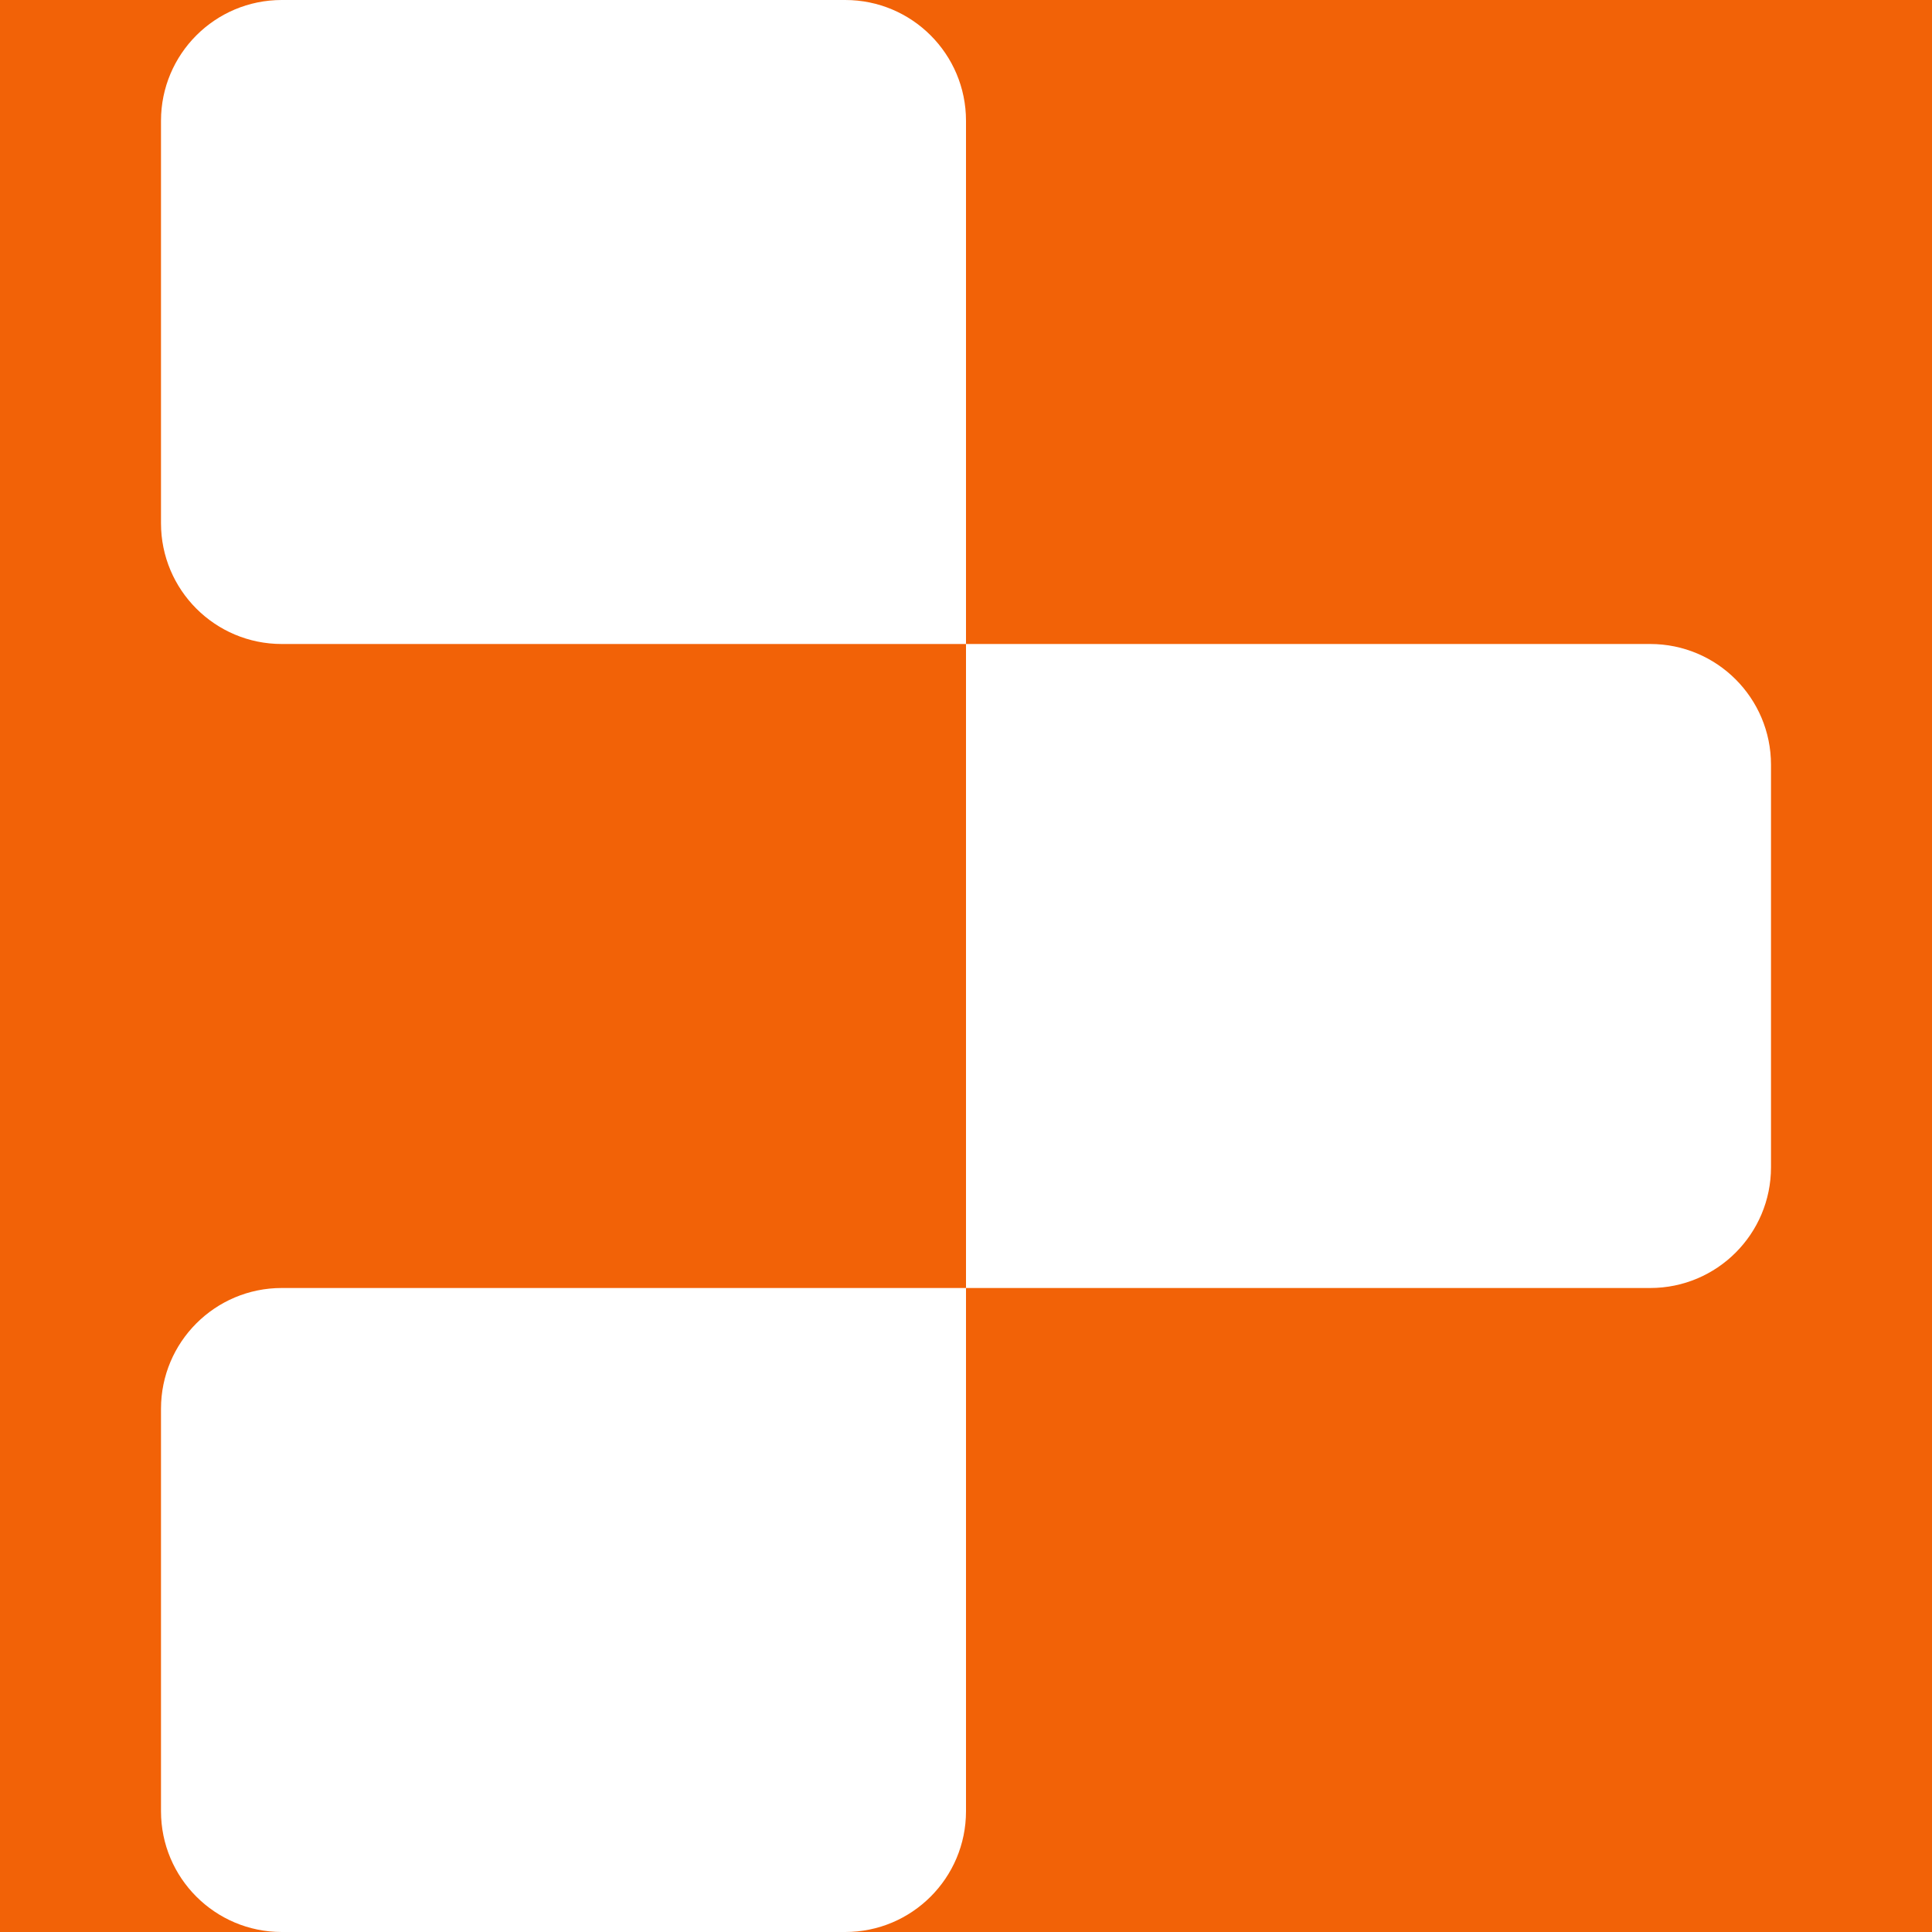
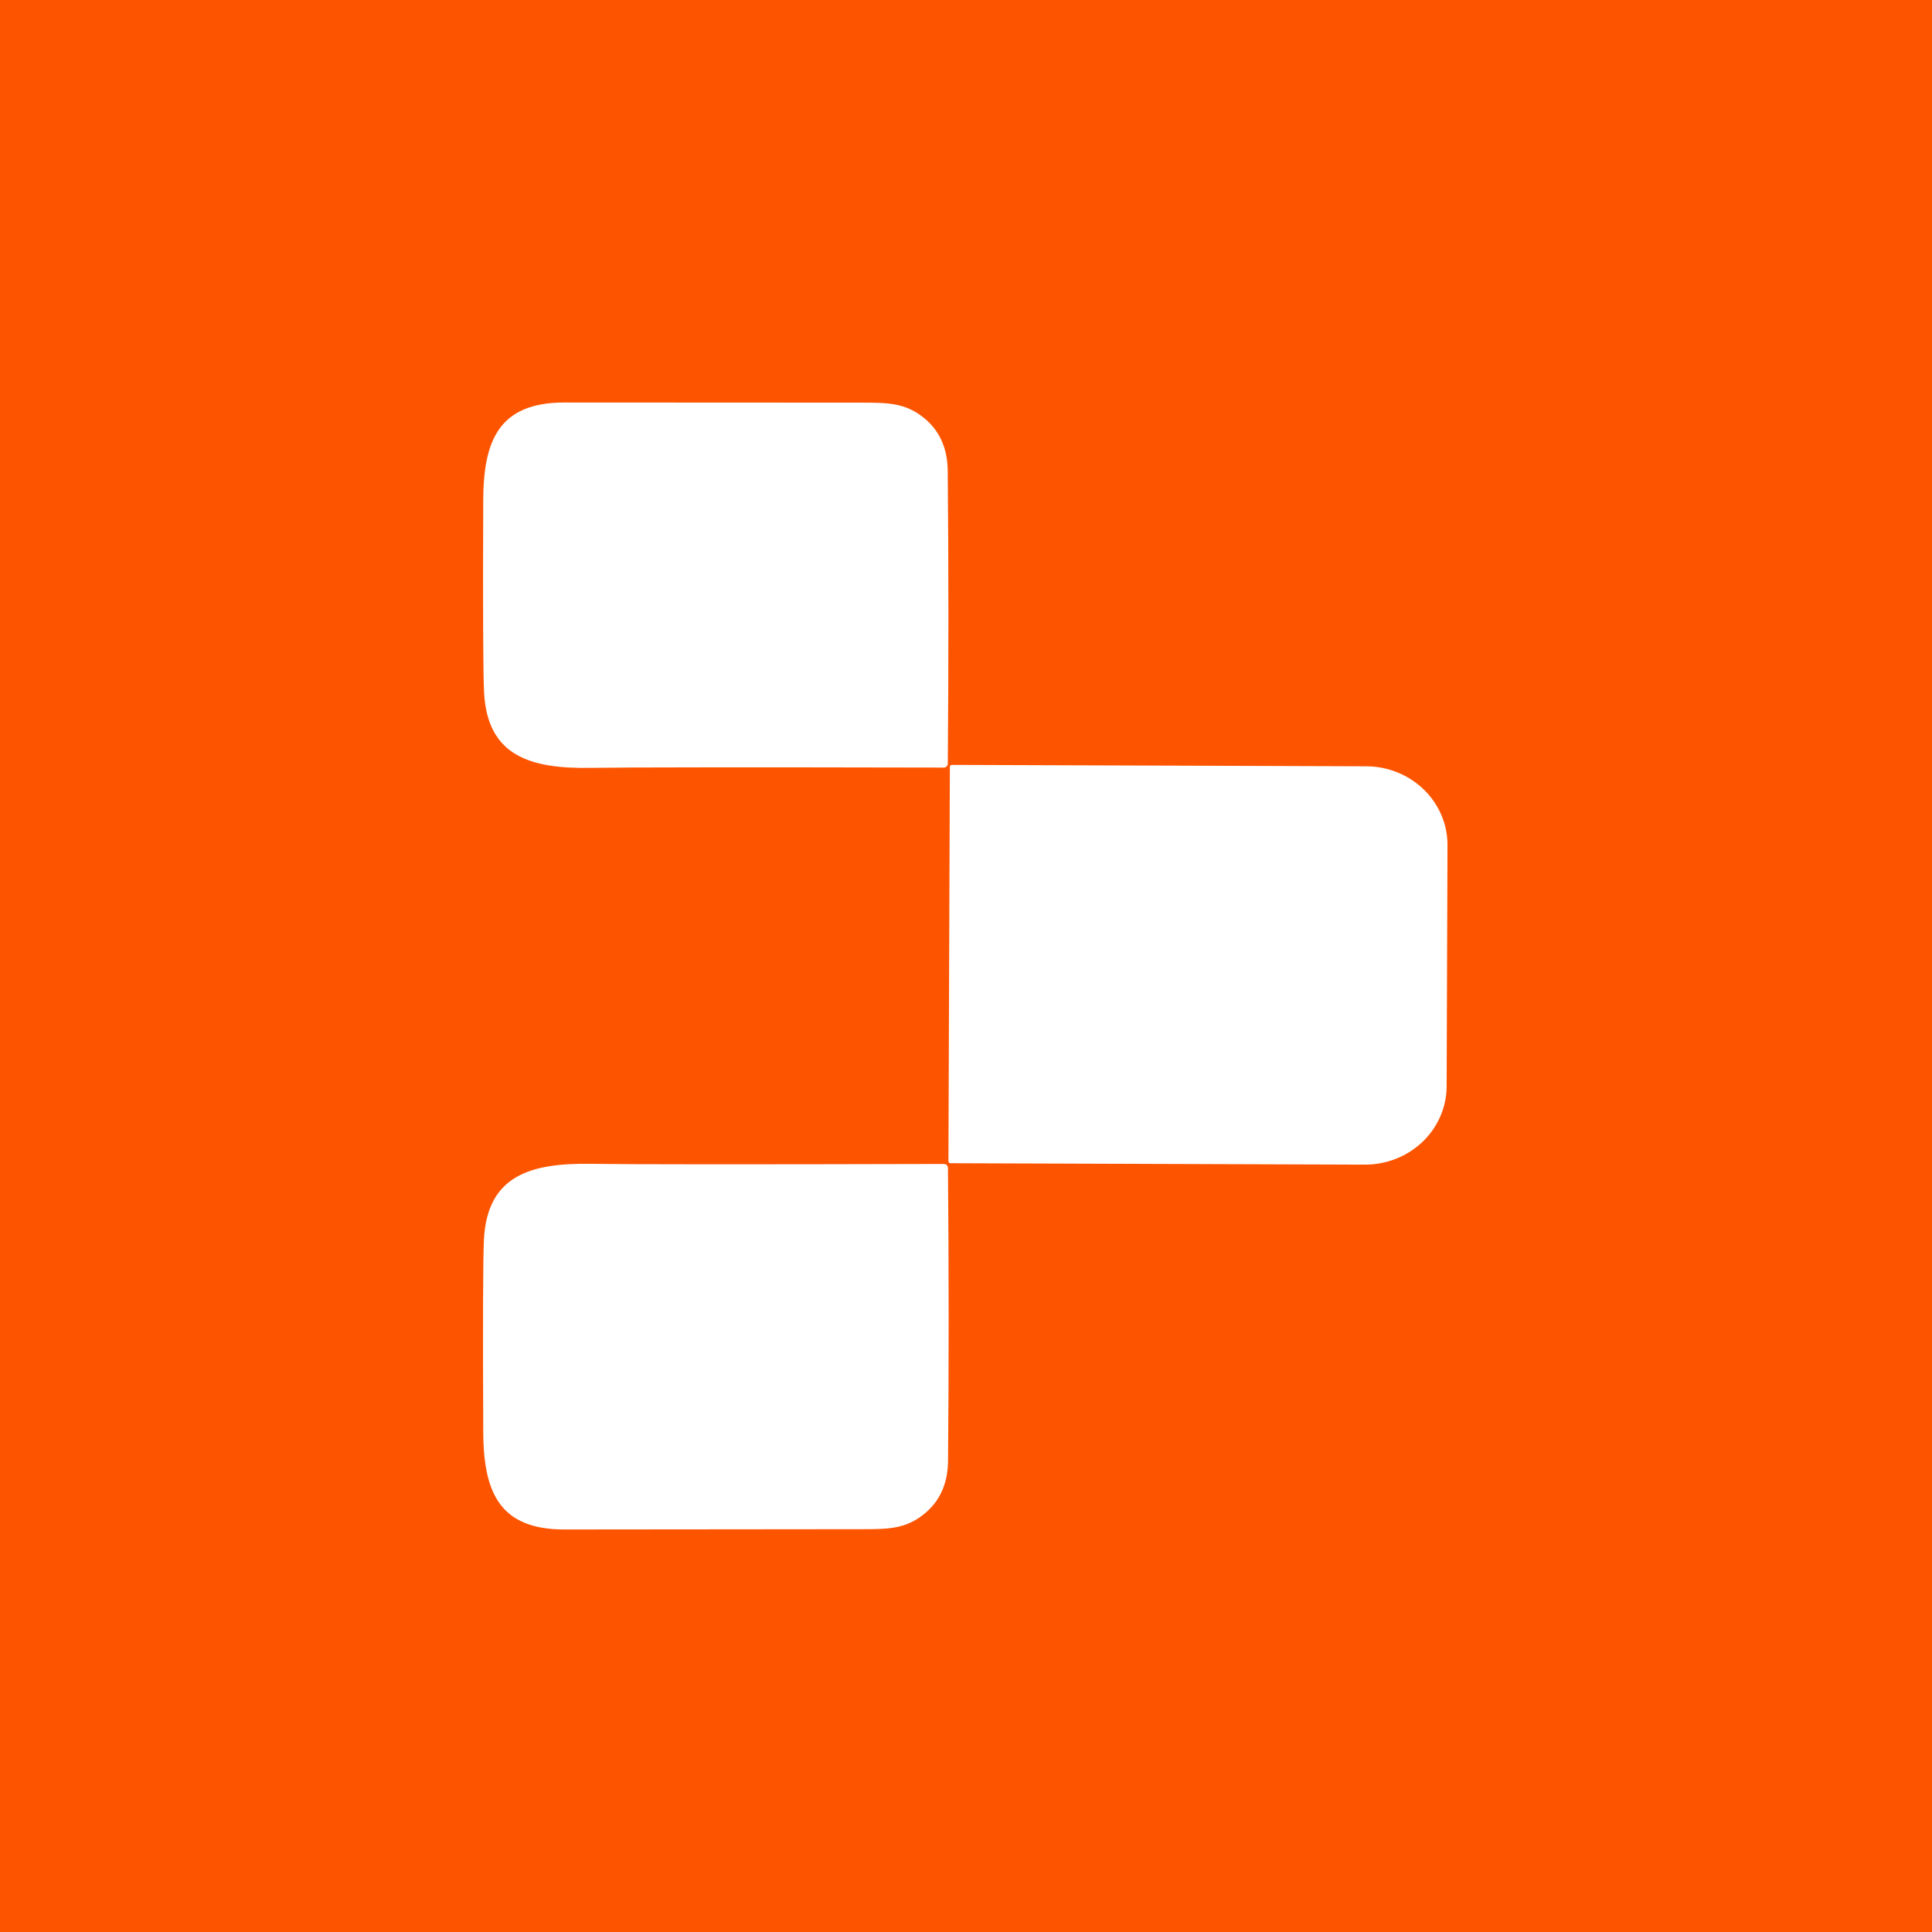
<svg xmlns="http://www.w3.org/2000/svg" fill="none" height="96" viewBox="0 0 96 96" width="96">
-   <path d="M0 0H96V96H0Z" fill="#F26207" />
-   <path d="M2 1.5A1.5 1.5 0 0 1 3.5 0h7A1.5 1.5 0 0 1 12 1.5V8H3.5A1.5 1.5 0 0 1 2 6.5ZM12 8h8.5A1.5 1.5 0 0 1 22 9.5v5a1.5 1.5 0 0 1-1.5 1.5H12ZM2 17.5A1.5 1.5 0 0 1 3.5 16H12v6.5a1.5 1.5 0 0 1-1.5 1.5h-7A1.5 1.5 0 0 1 2 22.5Z" fill="#fff" transform="scale(4)" />
+   <path d="m0 0h96v96h-96z" fill="#fd5400" />
+   <g fill="#fff">
+     <path d="m47.097 37.945c-.001.052-.022.102-.06.139-.037.037-.087.057-.14.057-9.761-.021-15.605-.016-17.532.014-2.978.049-5.148-.563-5.312-3.751-.047-.938-.061-4.105-.042-9.501.007-2.954.731-4.903 4.031-4.903 6.56.005 11.489.007 14.788.007 1.267 0 2.131.011 3.034.721.807.634 1.217 1.522 1.228 2.663.044 4.701.045 9.552.004 14.554z" />
+     <path d="m47.198 38.102c0-.025.01-.049.028-.067s.042-.028.067-.028l20.594.07c1.075.004 2.104.419 2.861 1.154s1.181 1.73 1.177 2.765l-.042 11.982c-.002.513-.108 1.02-.314 1.494-.205.473-.505.903-.883 1.264-.378.361-.825.647-1.318.842-.492.195-1.02.294-1.552.292l-20.594-.07c-.025 0-.049-.01-.067-.028-.018-.018-.028-.042-.028-.067z" />
+     <path d="m47.104 58.034c.044 5.004.045 9.859.004 14.564-.012 1.141-.421 2.029-1.228 2.663-.903.714-1.767.724-3.034.724-3.301.002-8.234.007-14.799.014-3.303.004-4.028-1.949-4.035-4.903-.023-5.401-.012-8.57.035-9.508.164-3.191 2.334-3.804 5.316-3.758 1.927.03 7.774.033 17.542.007.052 0 .102.021.14.057.037.037.059.086.06.139z" />
+   </g>
</svg>
